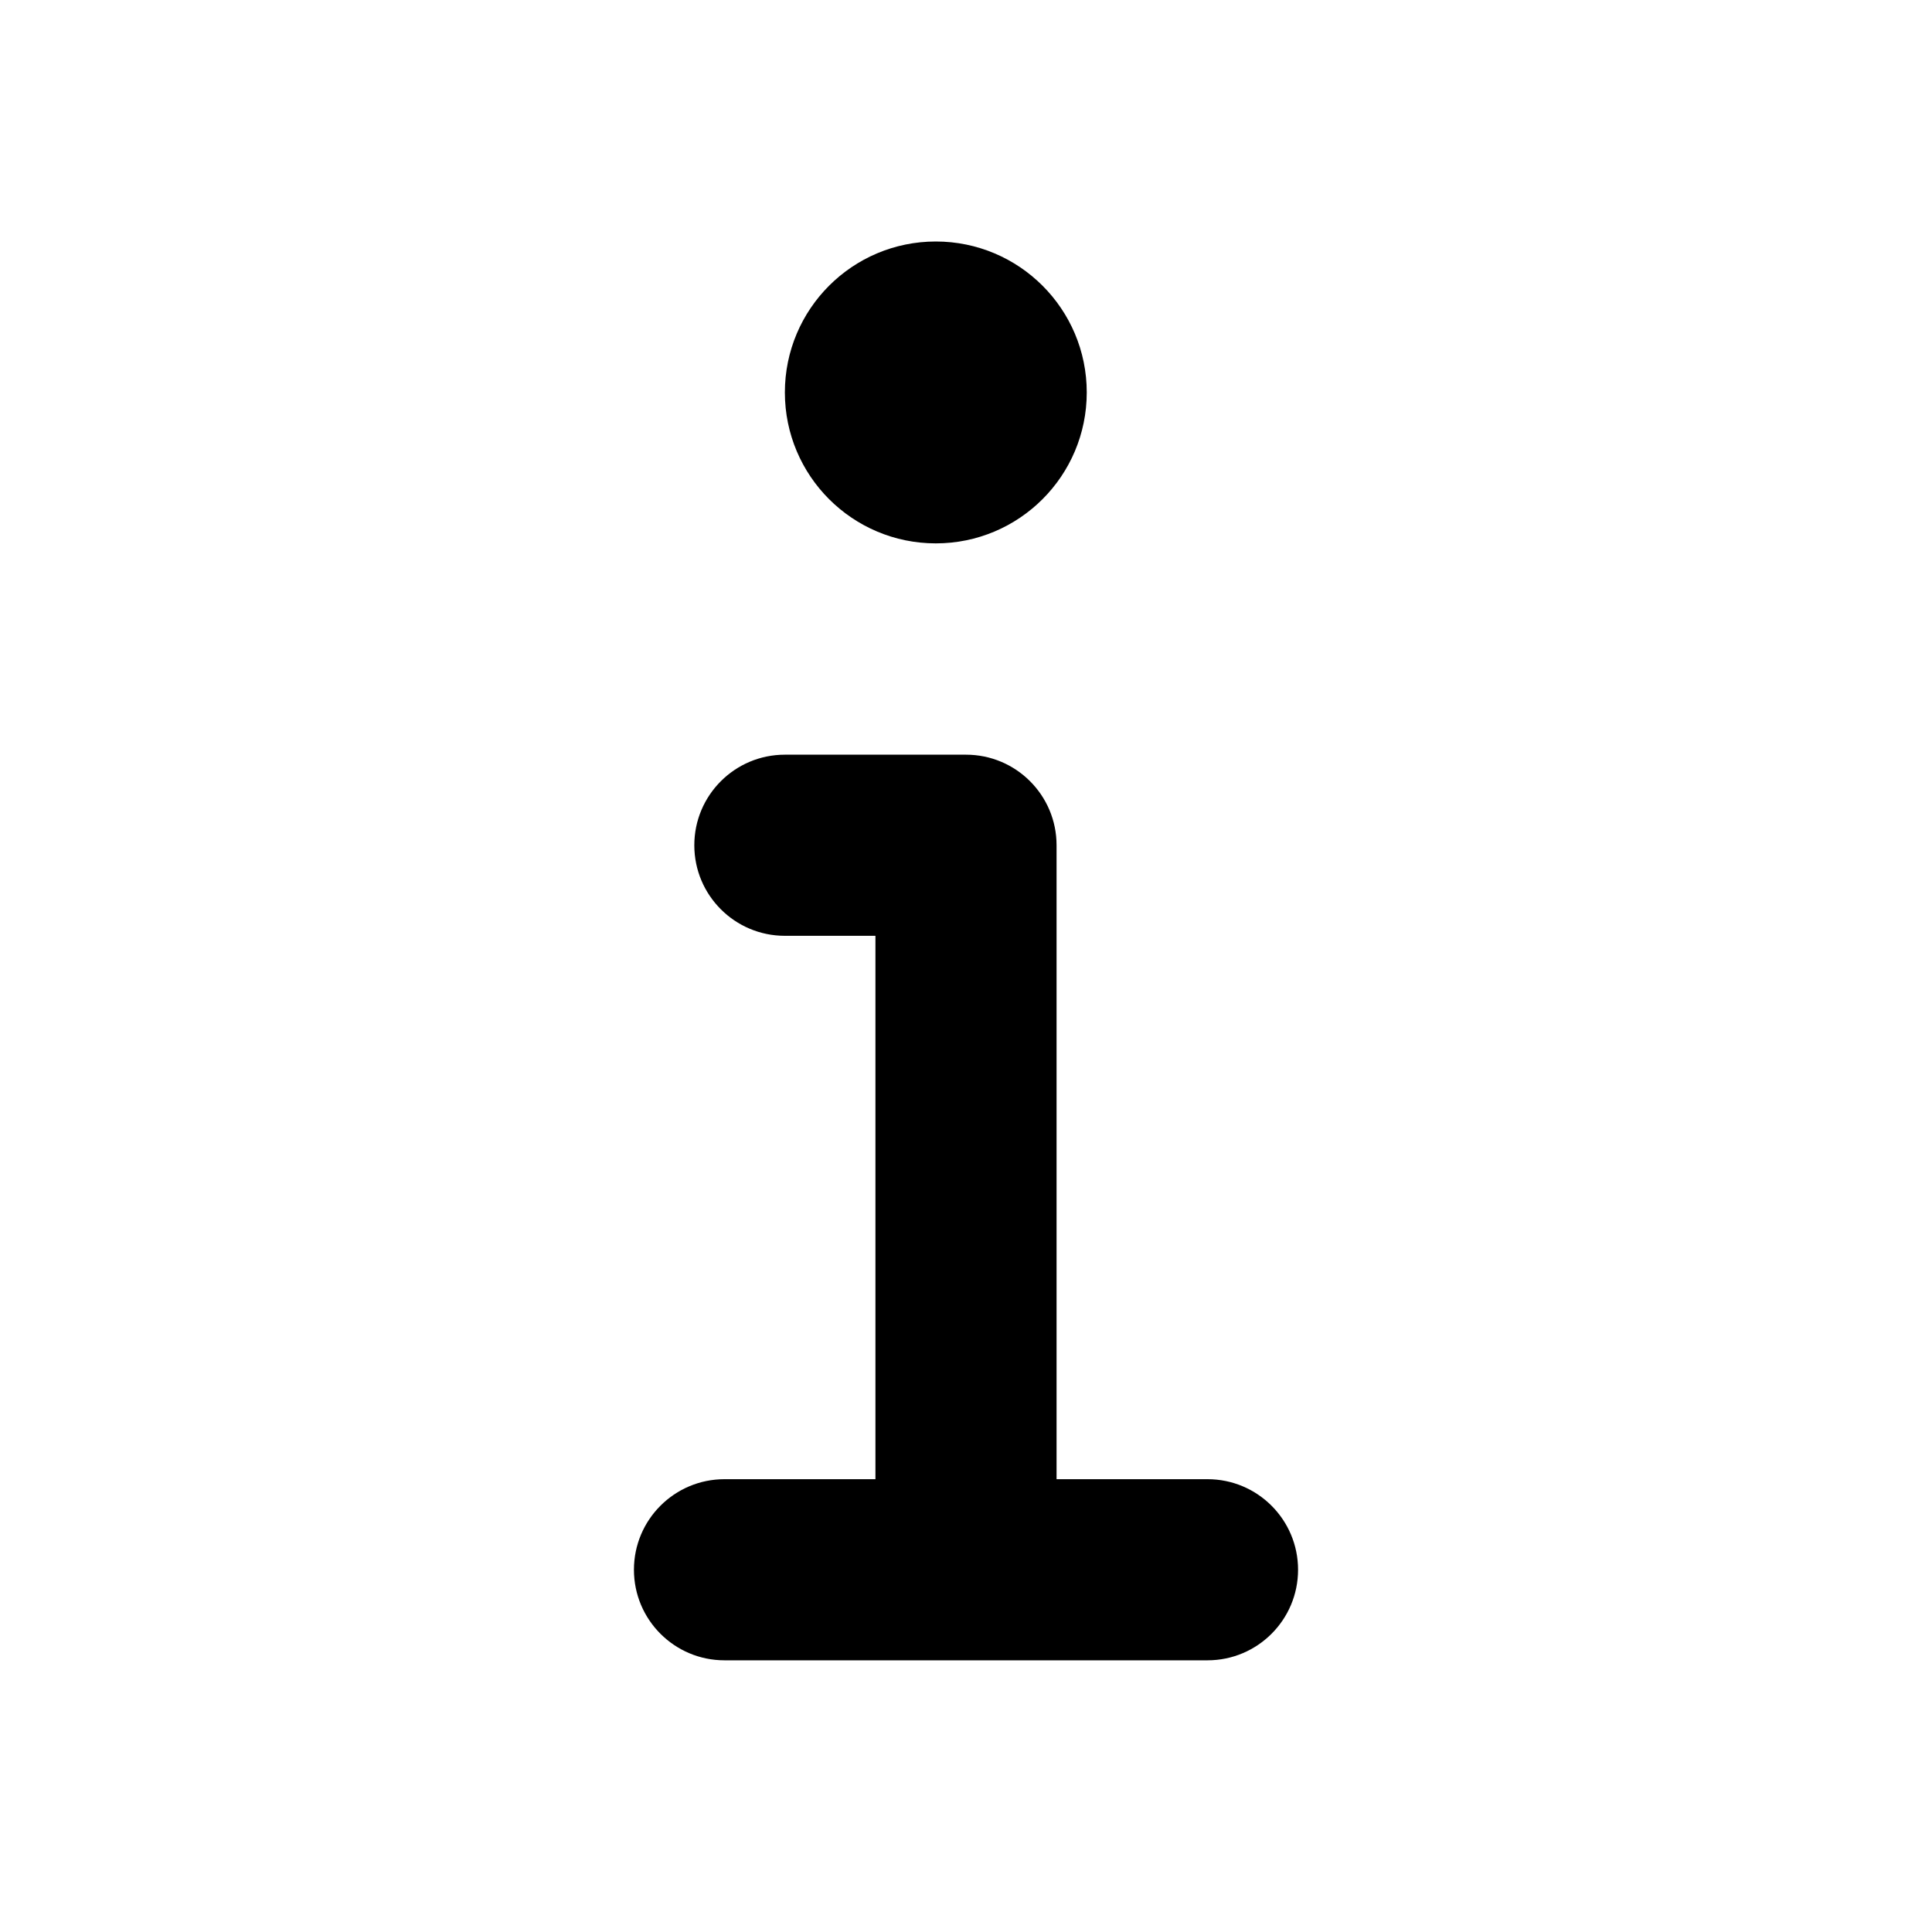
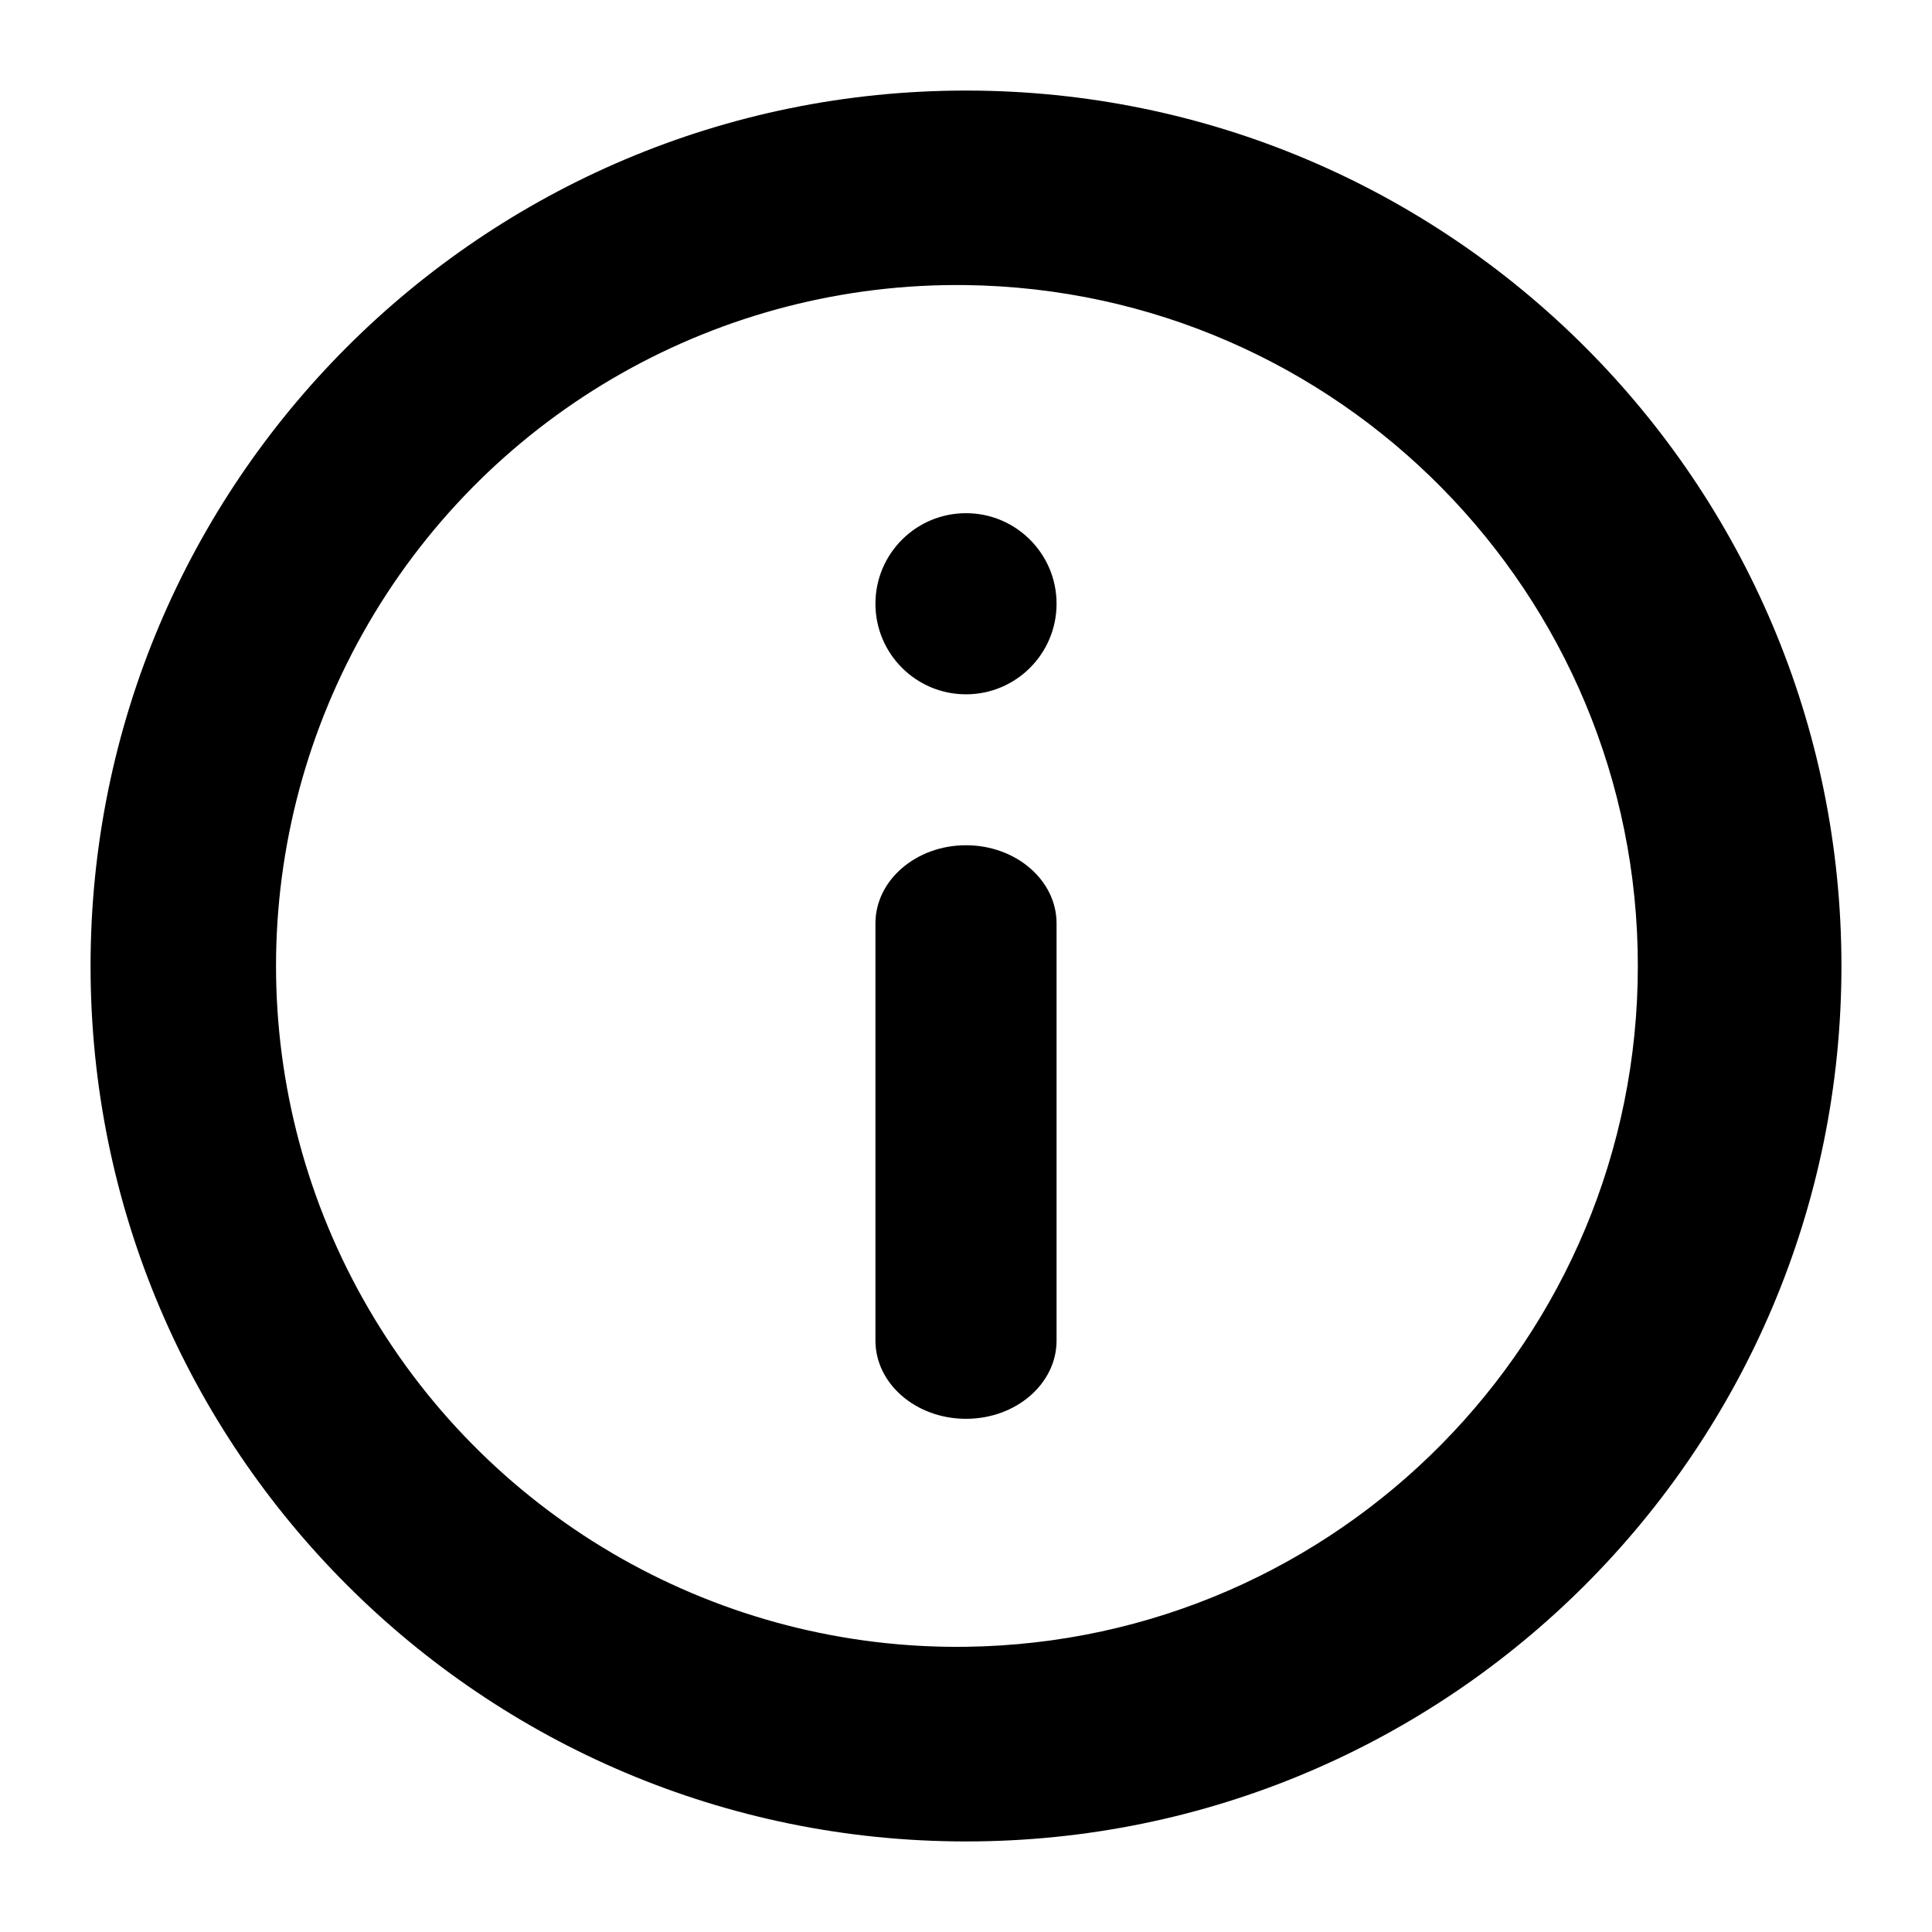
<svg xmlns="http://www.w3.org/2000/svg" viewBox="0 0 16 16" fill="currentcolor">
-   <path d="M7.75 4.5a1.25 1.25 0 1 0 0-2.5 1.25 1.25 0 0 0 0 2.5zM5.75 7a.75.75 0 0 1 .75-.75H8a.75.75 0 0 1 .75.75v5.25H10a.75.75 0 1 1 0 1.5H6a.75.75 0 0 1 0-1.5h1.25v-4.5H6.5A.75.75 0 0 1 5.75 7z" />
+   <path d="M8 .75a7.25 7.25 0 1 1 0 14.5A7.25 7.25 0 0 1 8 .75zm0 1.611a5.639 5.639 0 1 0 0 11.277A5.639 5.639 0 0 0 8 2.361zM8 7c.414 0 .75.29.75.647v3.455c0 .358-.336.648-.75.648s-.75-.29-.75-.648V7.647C7.25 7.29 7.586 7 8 7zm0-2.75a.75.75 0 1 1 0 1.5.75.75 0 0 1 0-1.5z" />
</svg>
